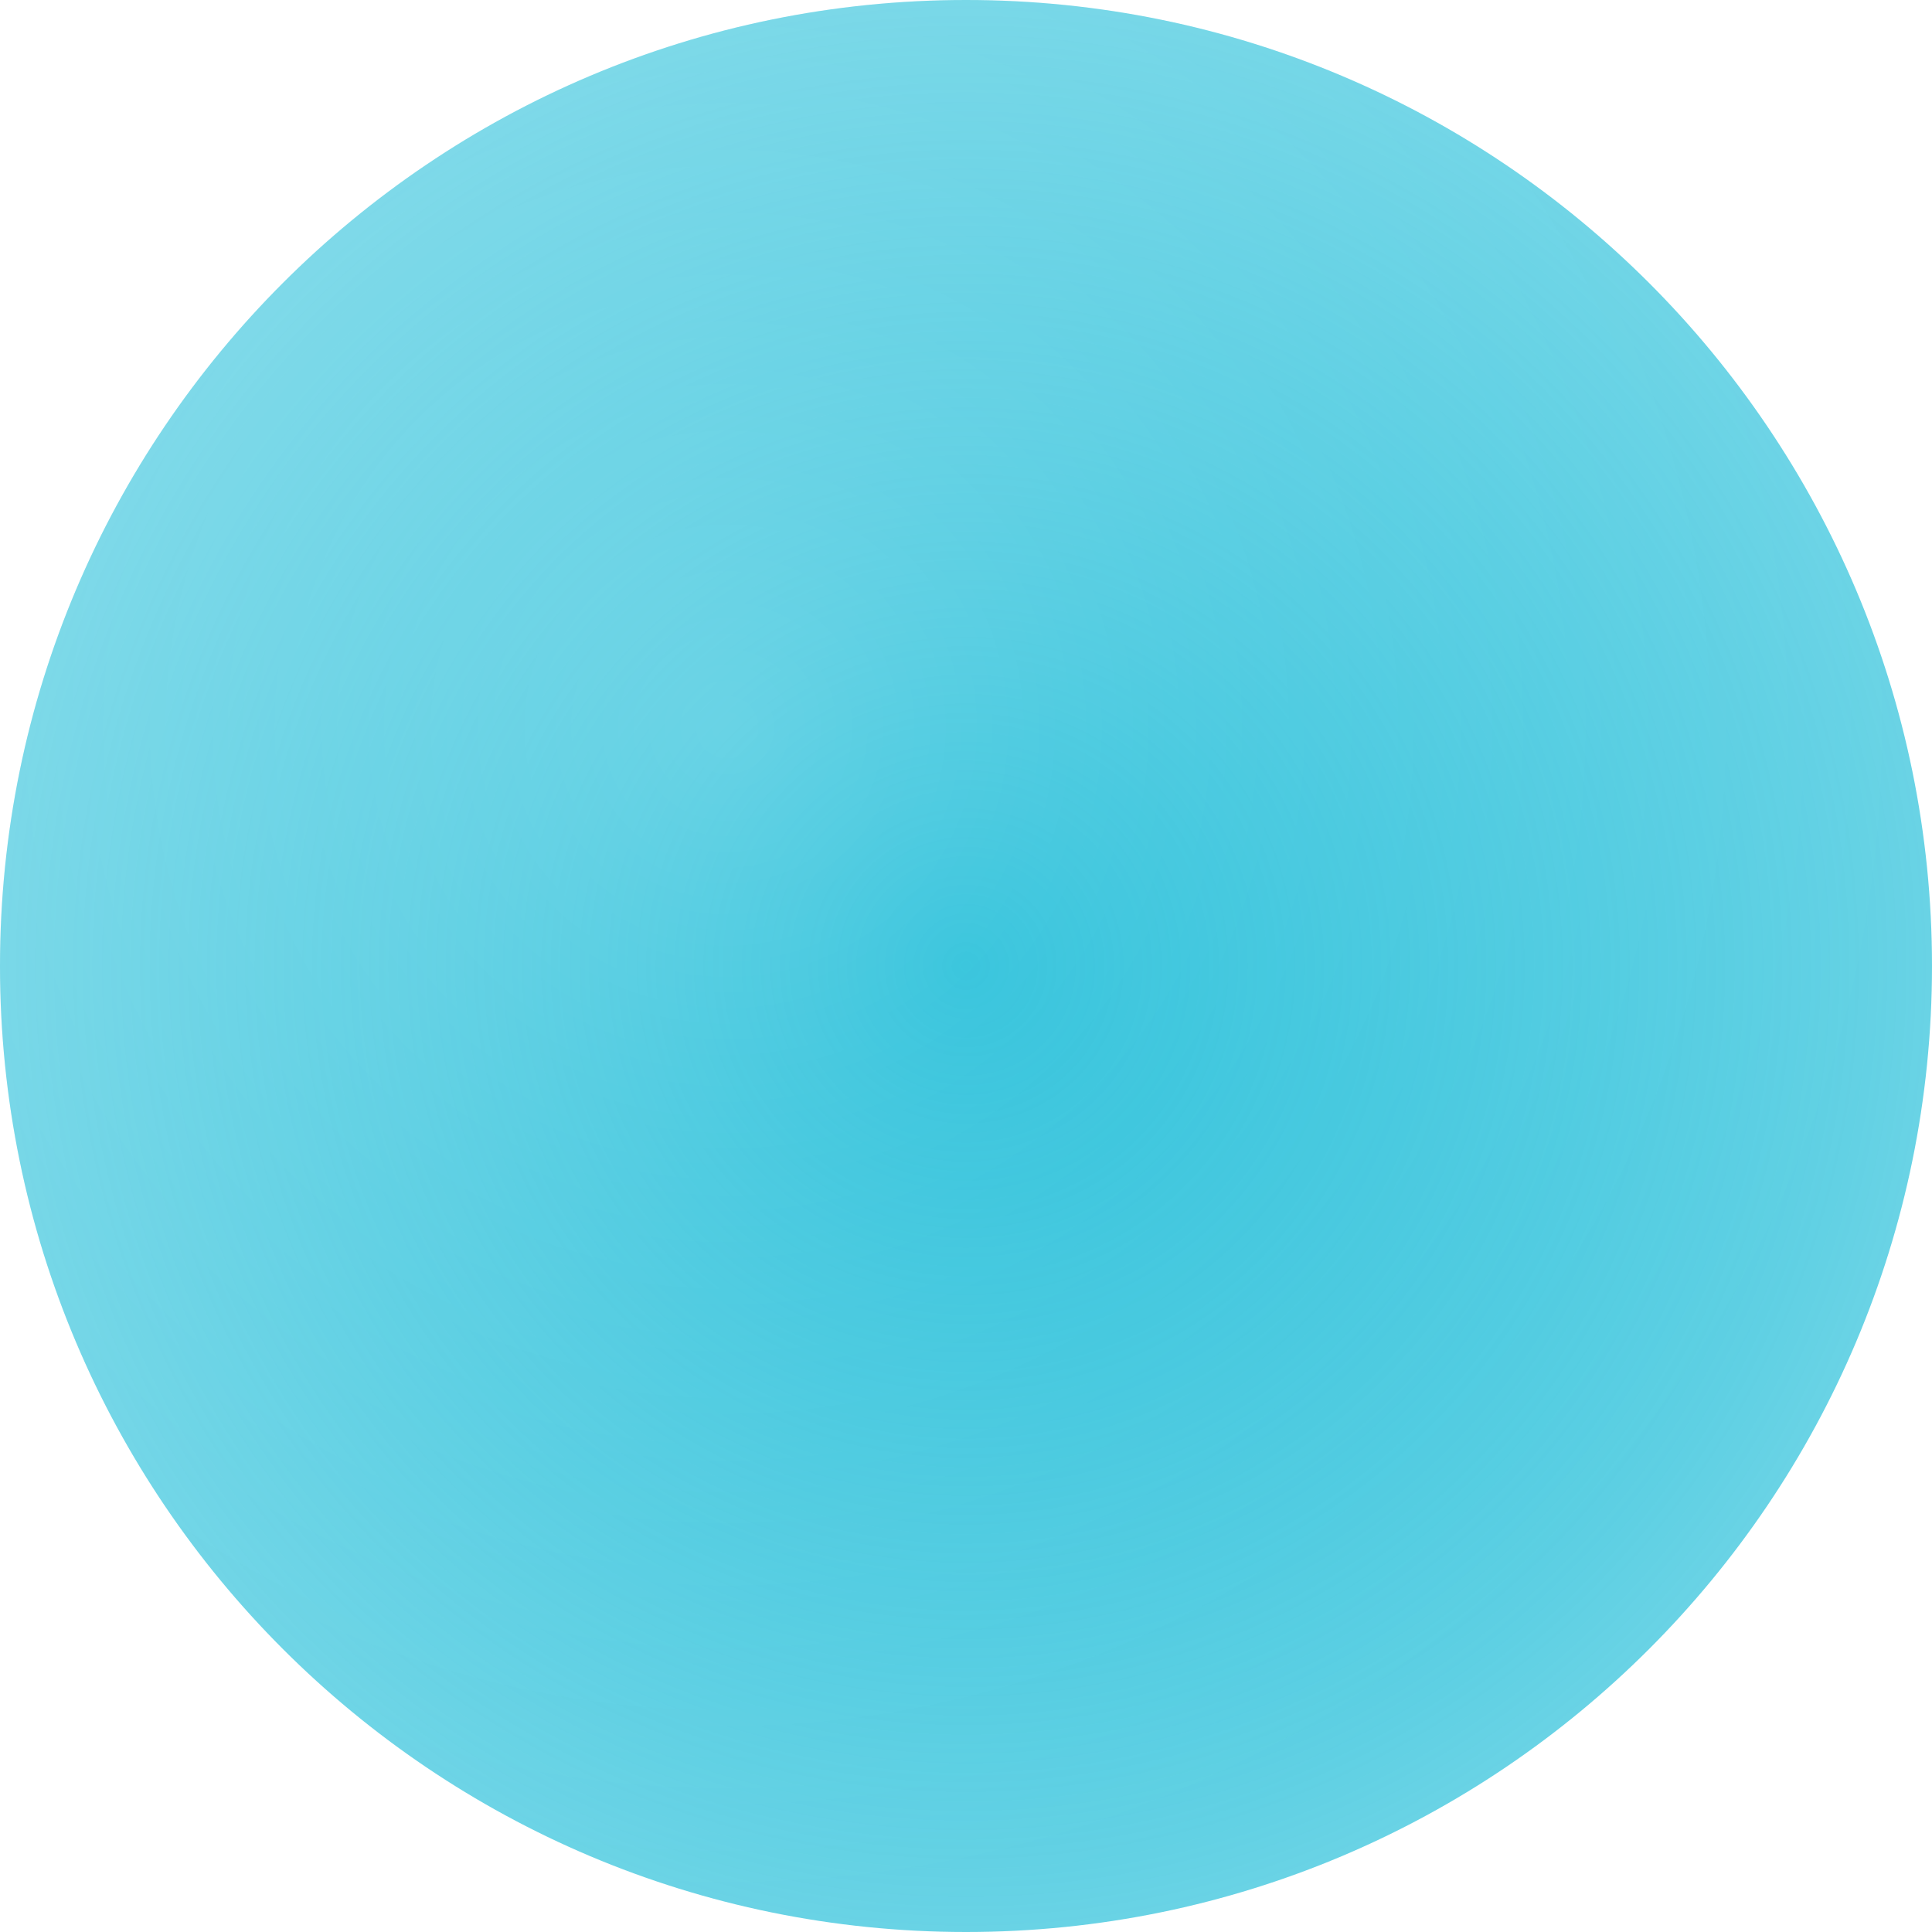
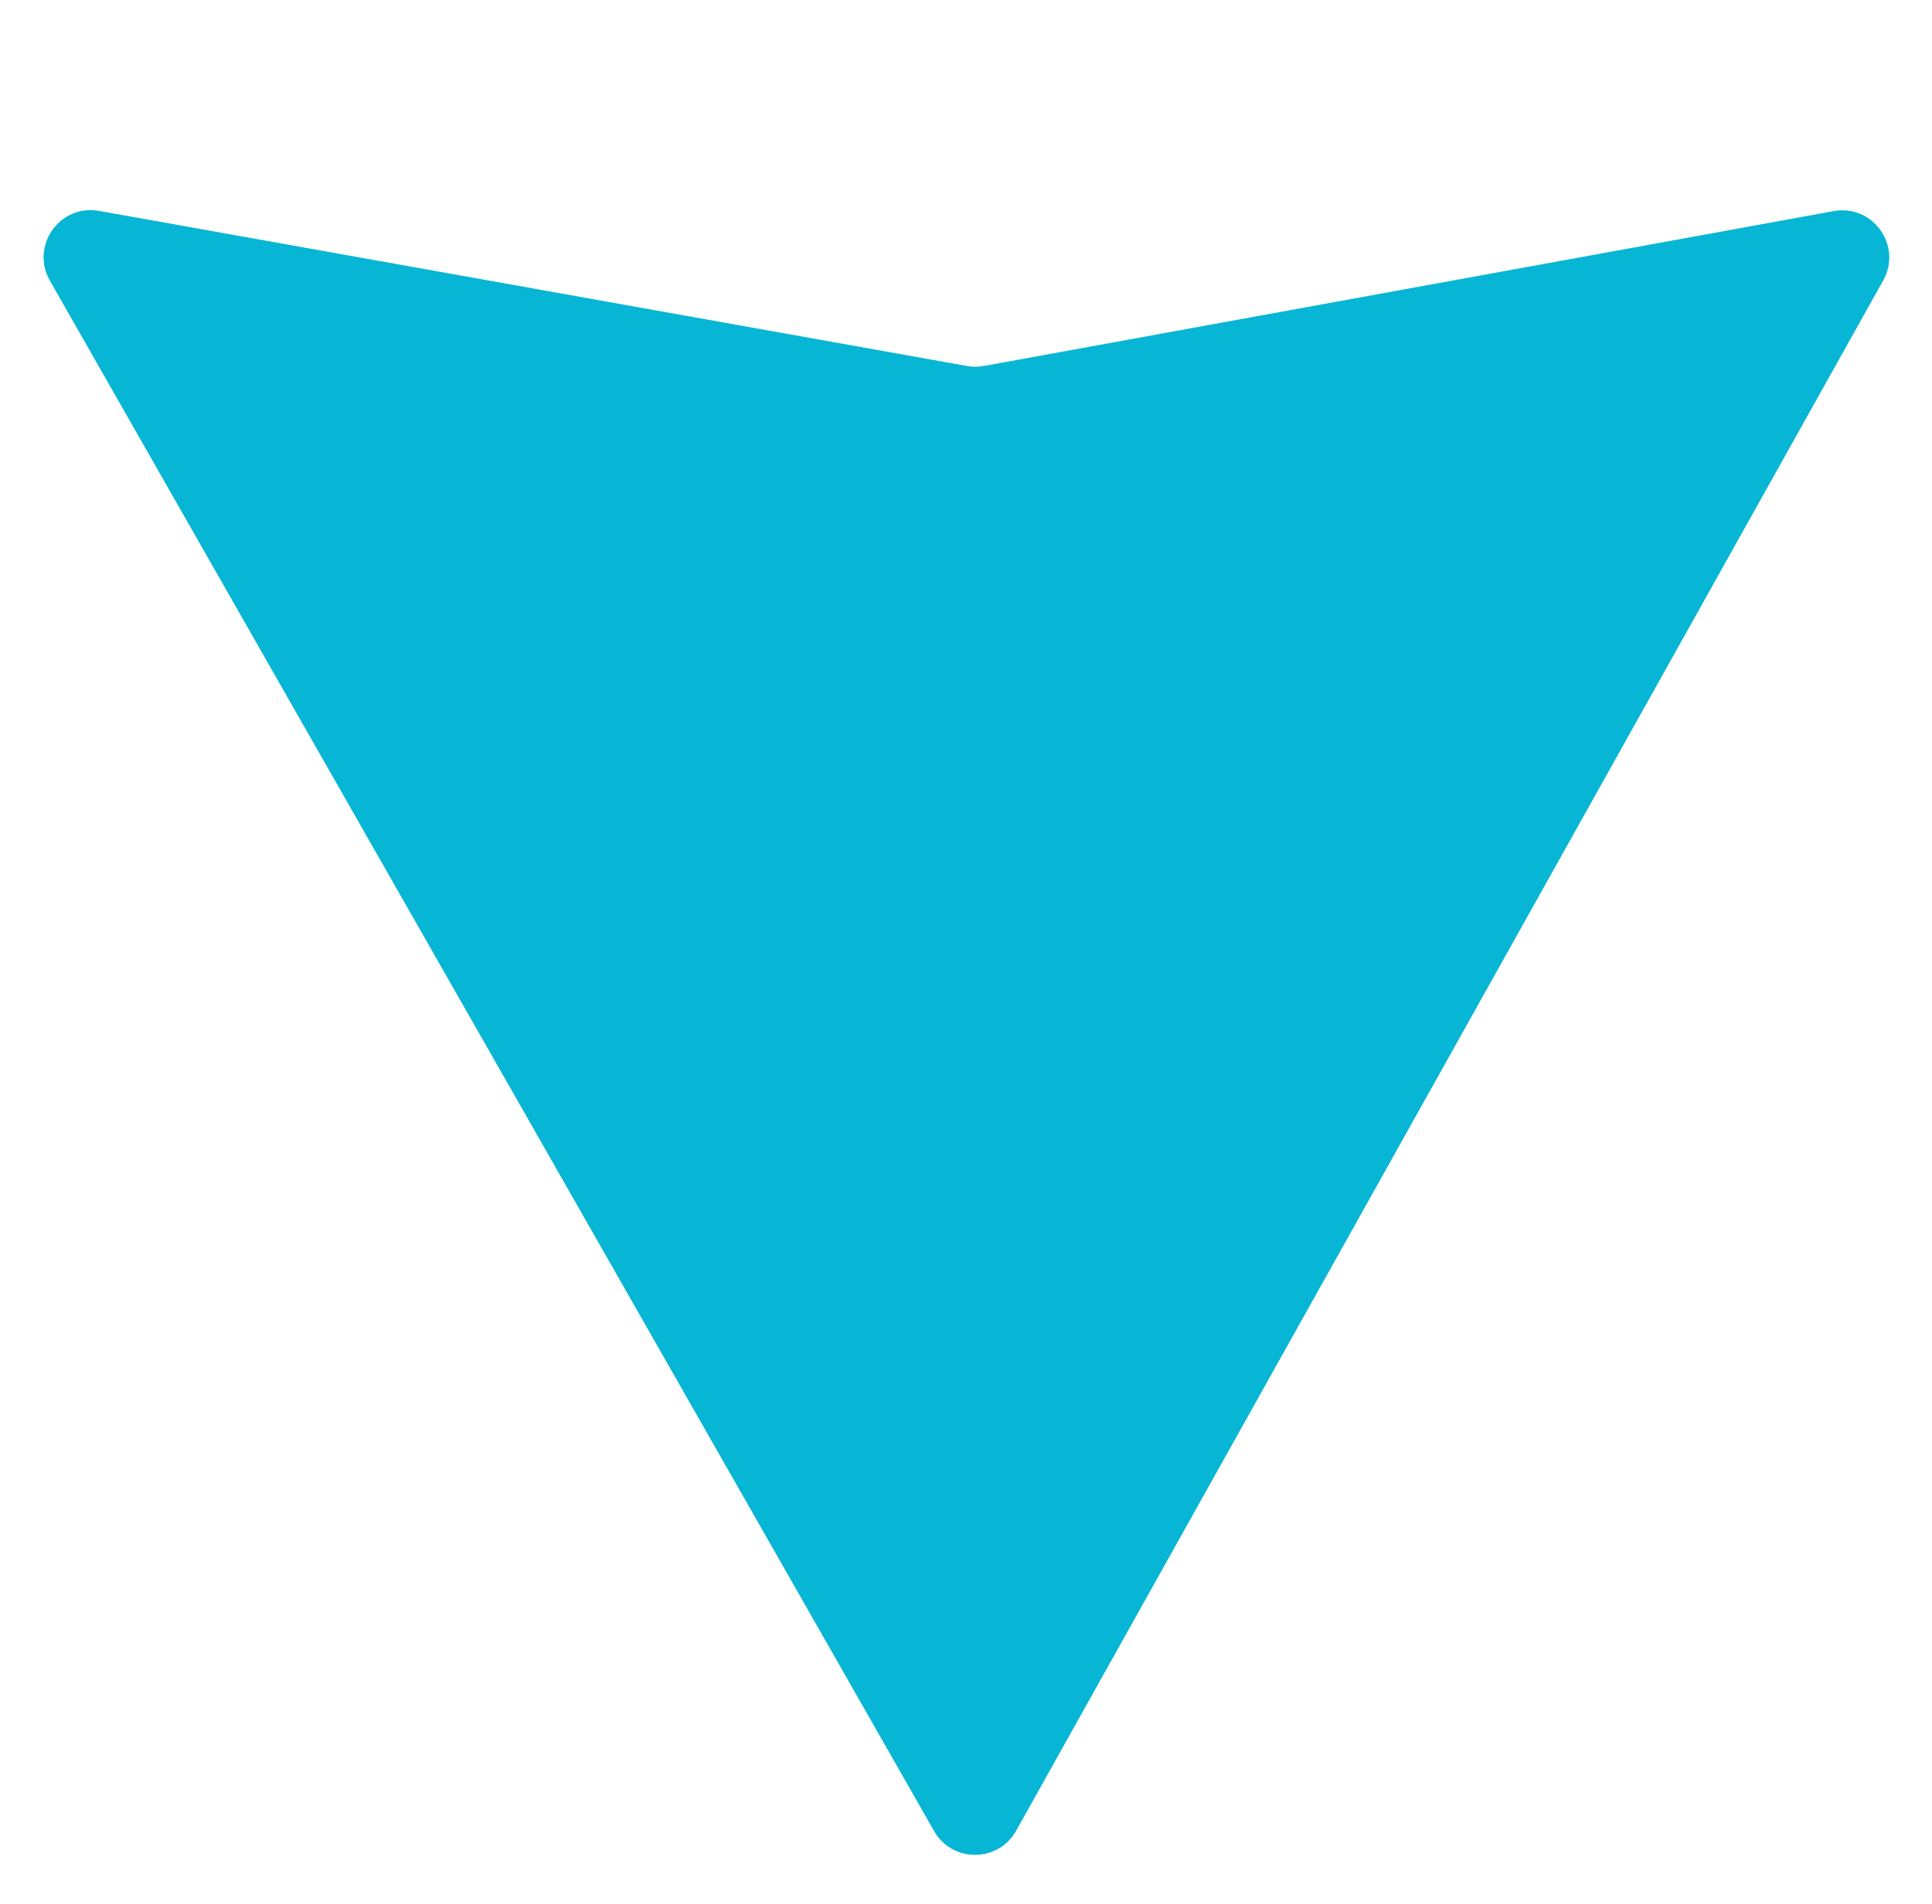
- <svg xmlns="http://www.w3.org/2000/svg" width="32" height="32" viewBox="0 0 32 32" fill="none">
-   <circle cx="16" cy="16" r="16" fill="url(#gradient)" />
-   <circle cx="16" cy="16" r="16" fill="url(#whiteGradient)" fillOpacity="0.2" />
-   <defs>
-     <radialGradient id="gradient" cx="0" cy="0" r="1" gradientUnits="userSpaceOnUse" gradientTransform="translate(16 16) rotate(90) scale(16)">
-       <stop offset="0%" stop-color="rgb(6, 182, 212)" />
-       <stop offset="100%" stop-color="rgba(6, 182, 212, 0.6)" />
-     </radialGradient>
-     <radialGradient id="whiteGradient" cx="0" cy="0" r="1" gradientUnits="userSpaceOnUse" gradientTransform="translate(12 12) rotate(45) scale(20)">
-       <stop offset="0%" stop-color="white" stop-opacity="0.3" />
-       <stop offset="100%" stop-color="white" stop-opacity="0" />
-     </radialGradient>
-   </defs>
+ <svg xmlns="http://www.w3.org/2000/svg" width="410" height="404" viewBox="0 0 410 404" fill="none">
+   <path d="M399.641 59.525L215.643 388.545C211.844 395.338 202.084 395.378 198.228 388.618L10.582 59.556C6.381 52.19 12.68 43.267 21.028 44.759L205.223 77.682C206.398 77.892 207.601 77.89 208.776 77.676L389.119 44.806C397.439 43.289 403.768 52.143 399.641 59.525Z" fill="#06B6D4" />
</svg>
